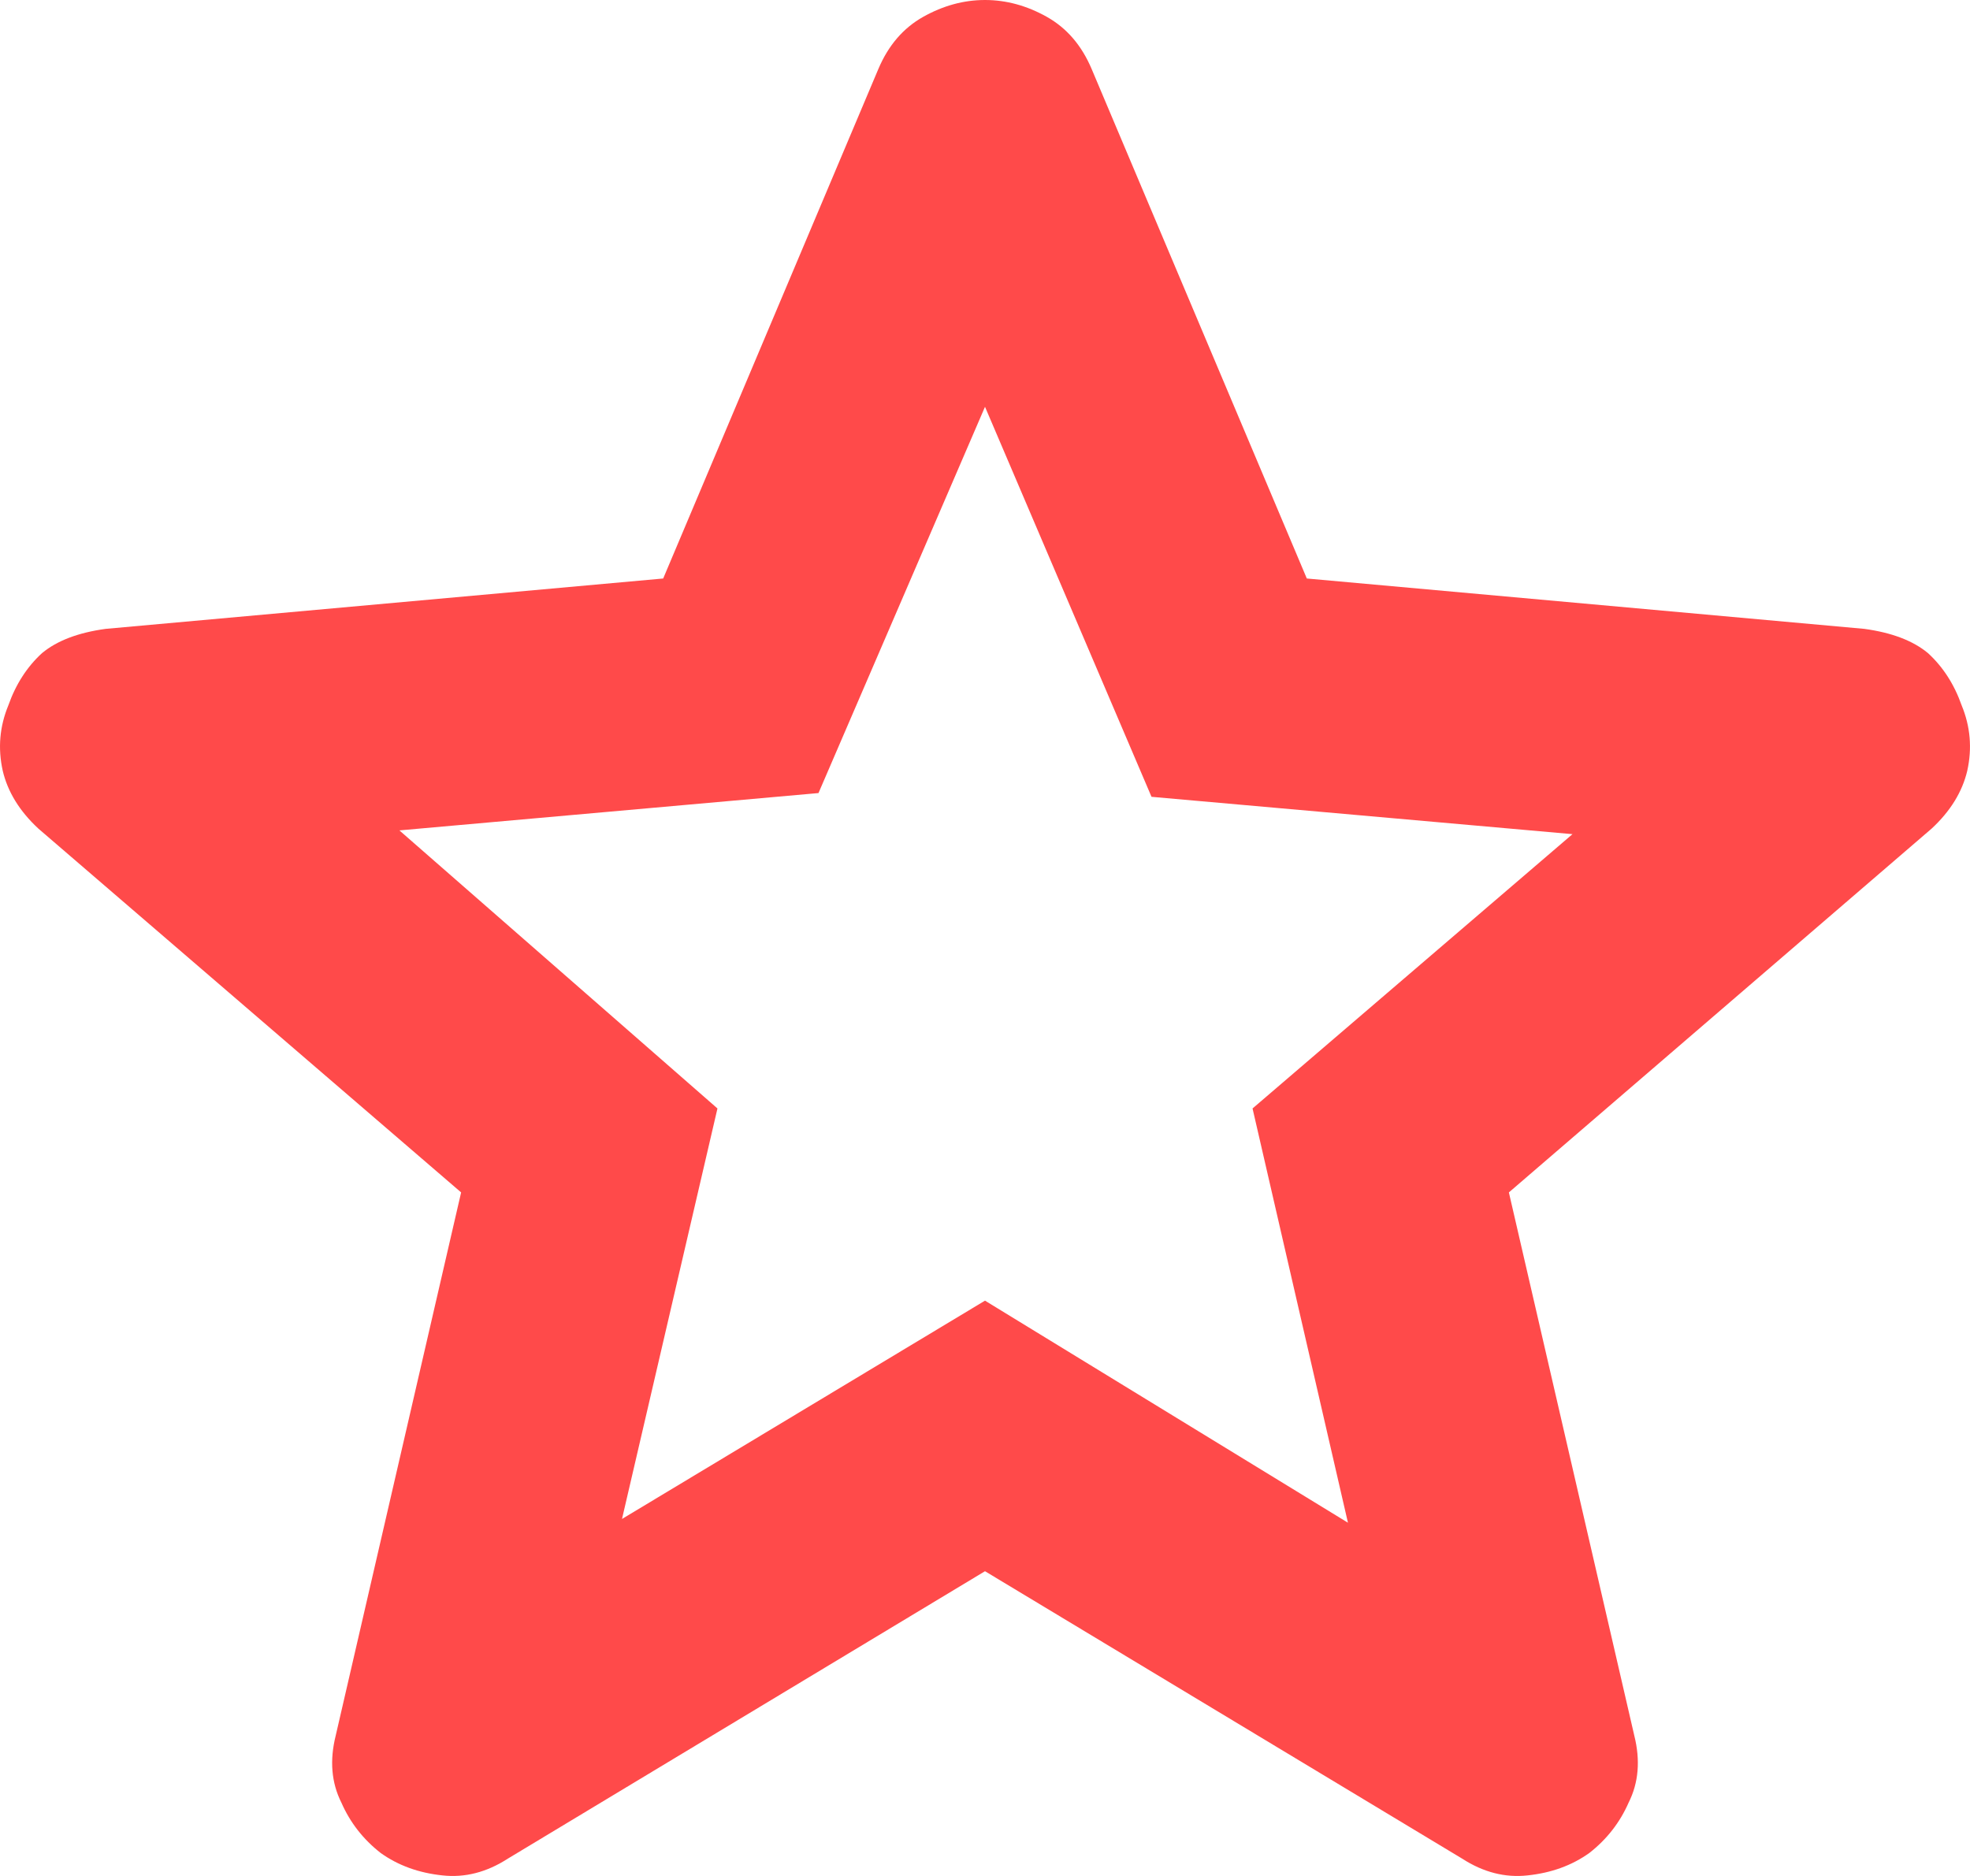
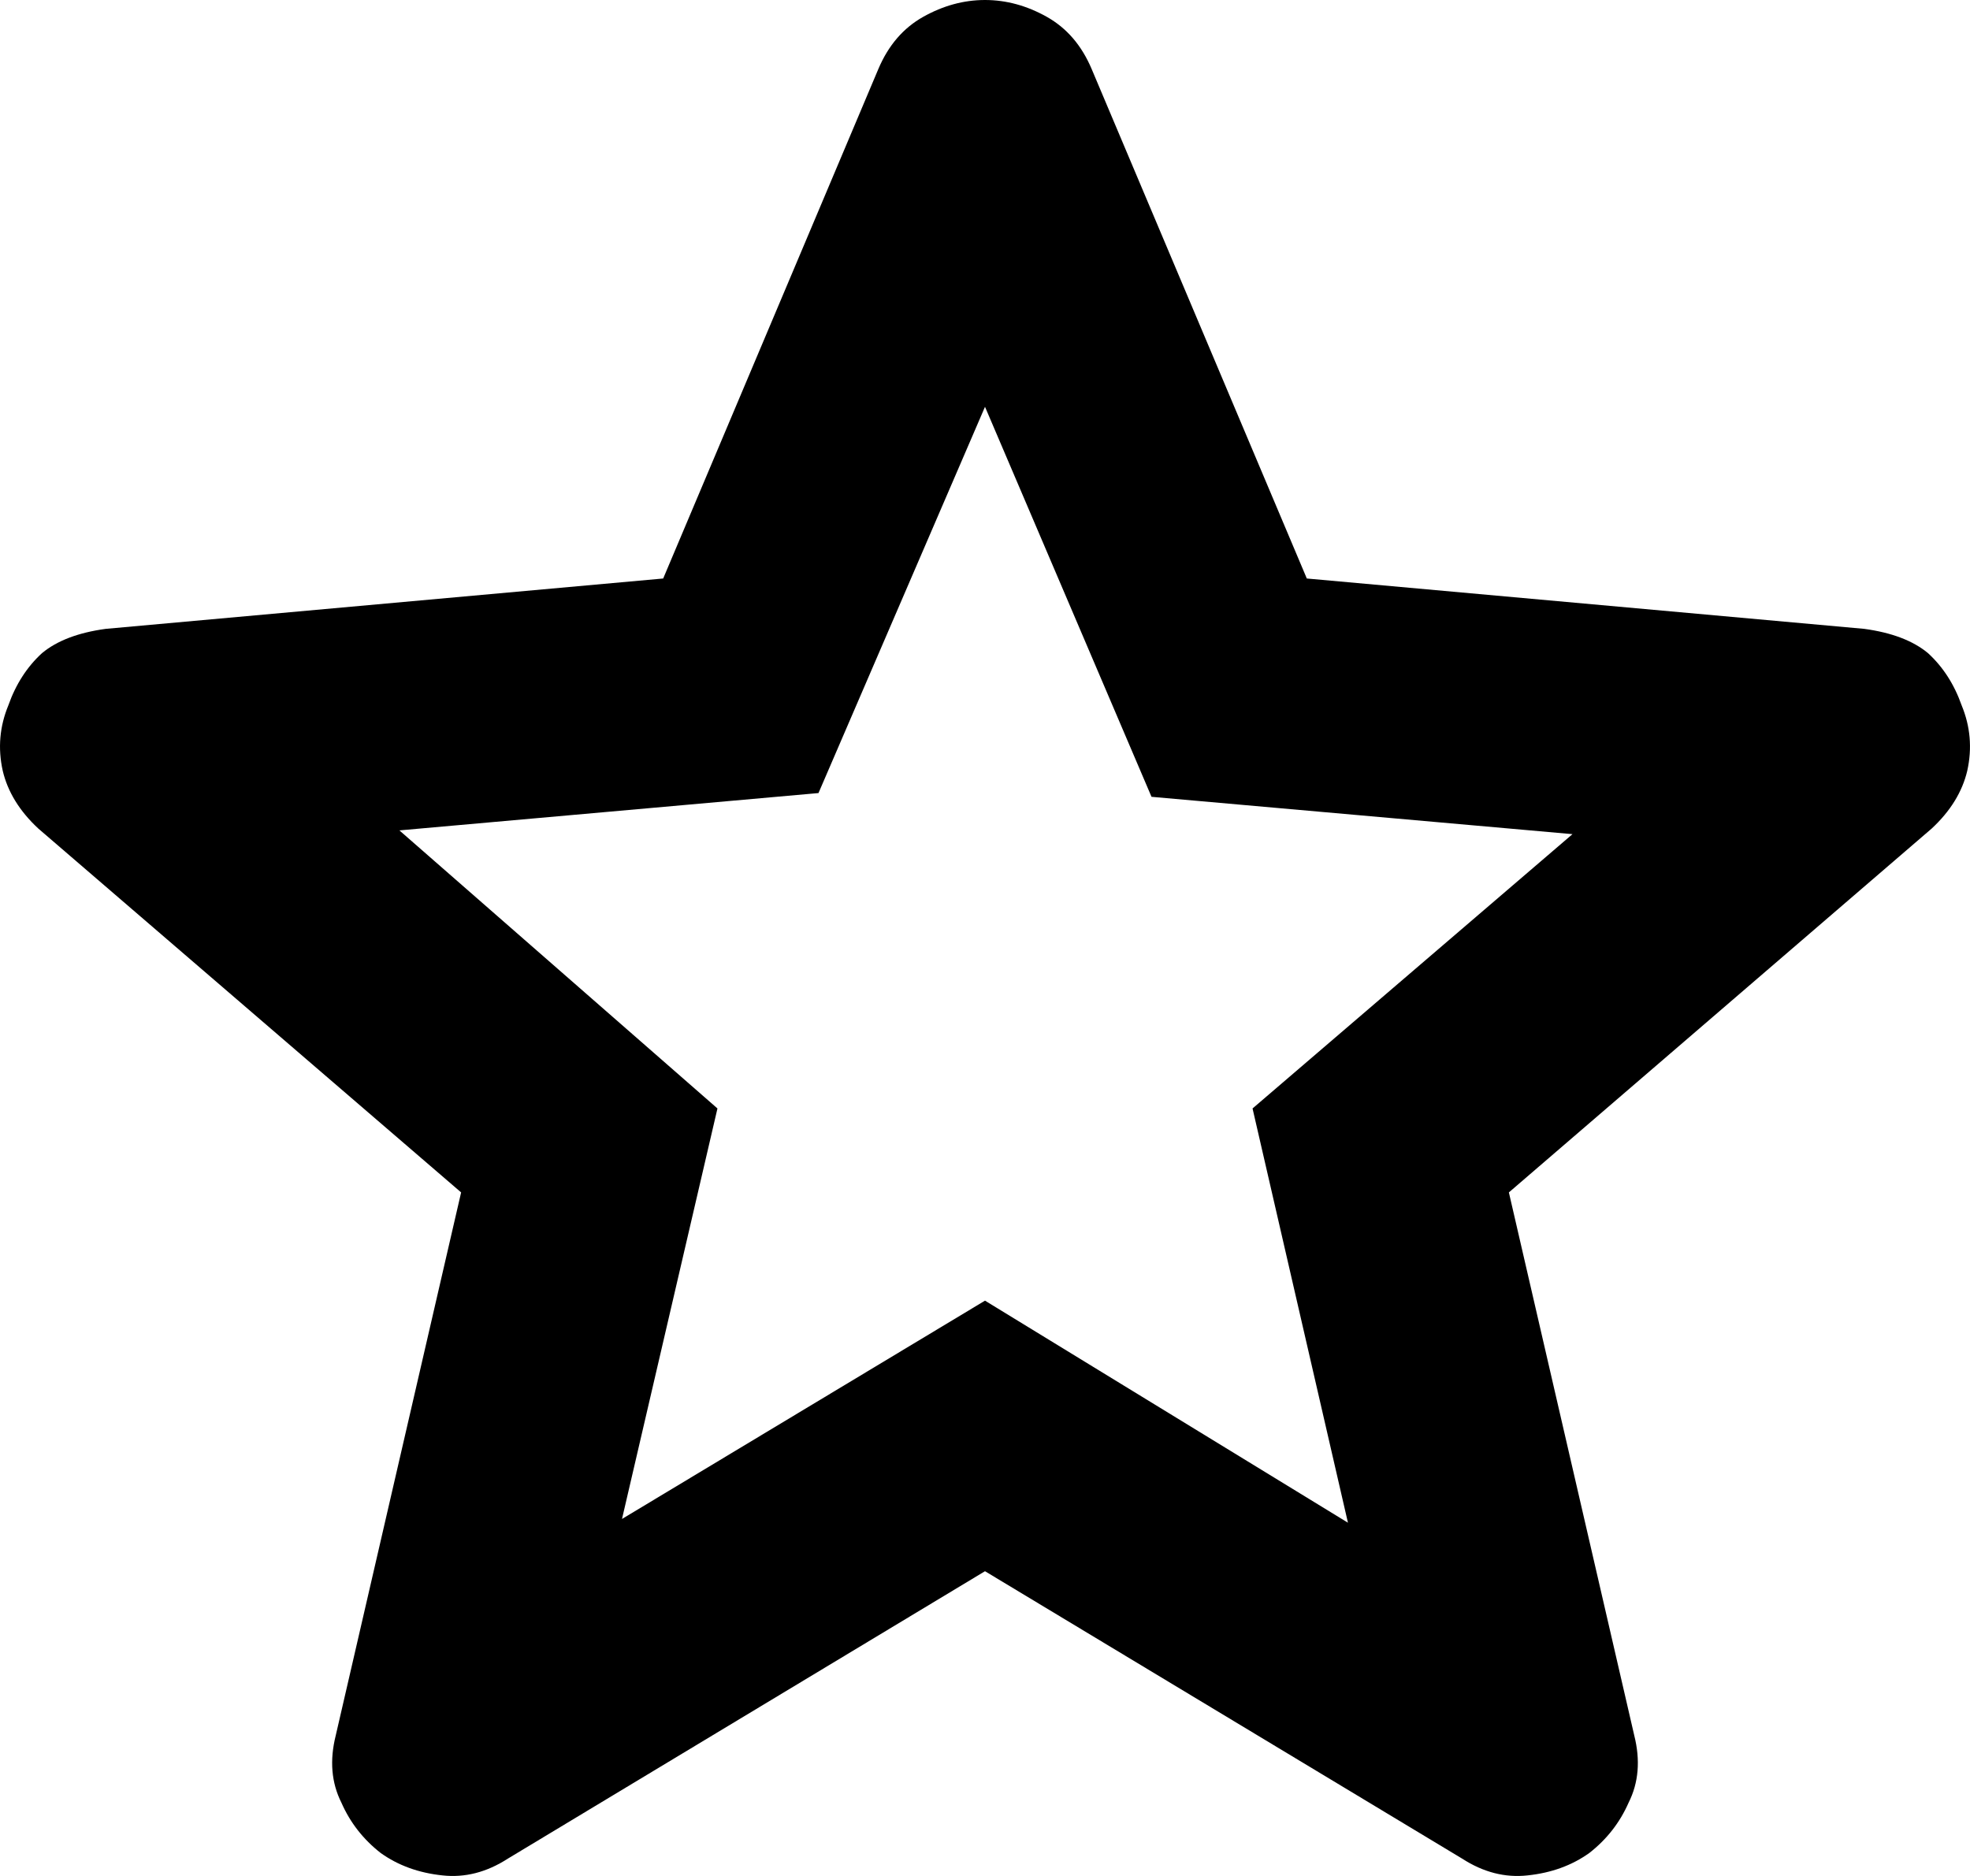
<svg xmlns="http://www.w3.org/2000/svg" width="42" height="40" viewBox="0 0 42 40" fill="none">
-   <path fill-rule="evenodd" clip-rule="evenodd" d="M21 33.502L10.828 39.63C10.376 39.922 9.911 40.041 9.432 39.988C8.927 39.935 8.488 39.776 8.116 39.51C7.743 39.219 7.464 38.86 7.278 38.436C7.065 38.012 7.025 37.534 7.158 37.004L9.831 25.425L0.816 17.666C0.417 17.295 0.164 16.884 0.058 16.433C-0.048 15.955 -0.008 15.491 0.178 15.04C0.337 14.589 0.577 14.218 0.896 13.926C1.215 13.661 1.667 13.489 2.252 13.409L14.139 12.335L18.726 1.472C18.939 0.968 19.258 0.597 19.684 0.358C20.109 0.12 20.548 0 21 0C21.452 0 21.891 0.12 22.316 0.358C22.742 0.597 23.061 0.968 23.274 1.472L27.861 12.335L39.748 13.409C40.333 13.489 40.785 13.661 41.104 13.926C41.423 14.218 41.663 14.589 41.822 15.04C42.008 15.491 42.048 15.955 41.942 16.433C41.836 16.884 41.583 17.295 41.184 17.666L32.169 25.425L34.842 37.004C34.975 37.534 34.935 38.012 34.722 38.436C34.536 38.86 34.257 39.219 33.884 39.51C33.512 39.776 33.073 39.935 32.568 39.988C32.089 40.041 31.624 39.922 31.172 39.63L21 33.502ZM13.261 32.388L21 27.733L28.738 32.468L26.704 23.635L33.525 17.786L24.55 16.99L21 8.674L17.45 16.91L8.515 17.706L15.296 23.635L13.261 32.388Z" fill="#FF4A4A" />
+   <path fill-rule="evenodd" clip-rule="evenodd" d="M21 33.502L10.828 39.63C10.376 39.922 9.911 40.041 9.432 39.988C8.927 39.935 8.488 39.776 8.116 39.51C7.743 39.219 7.464 38.86 7.278 38.436C7.065 38.012 7.025 37.534 7.158 37.004L9.831 25.425L0.816 17.666C0.417 17.295 0.164 16.884 0.058 16.433C-0.048 15.955 -0.008 15.491 0.178 15.04C0.337 14.589 0.577 14.218 0.896 13.926C1.215 13.661 1.667 13.489 2.252 13.409L14.139 12.335L18.726 1.472C18.939 0.968 19.258 0.597 19.684 0.358C20.109 0.12 20.548 0 21 0C21.452 0 21.891 0.12 22.316 0.358C22.742 0.597 23.061 0.968 23.274 1.472L27.861 12.335L39.748 13.409C40.333 13.489 40.785 13.661 41.104 13.926C41.423 14.218 41.663 14.589 41.822 15.04C42.008 15.491 42.048 15.955 41.942 16.433C41.836 16.884 41.583 17.295 41.184 17.666L32.169 25.425L34.842 37.004C34.975 37.534 34.935 38.012 34.722 38.436C34.536 38.86 34.257 39.219 33.884 39.51C33.512 39.776 33.073 39.935 32.568 39.988C32.089 40.041 31.624 39.922 31.172 39.63L21 33.502ZM13.261 32.388L21 27.733L28.738 32.468L26.704 23.635L33.525 17.786L24.55 16.99L21 8.674L17.45 16.91L8.515 17.706L15.296 23.635L13.261 32.388Z" fill="black" />
</svg>
